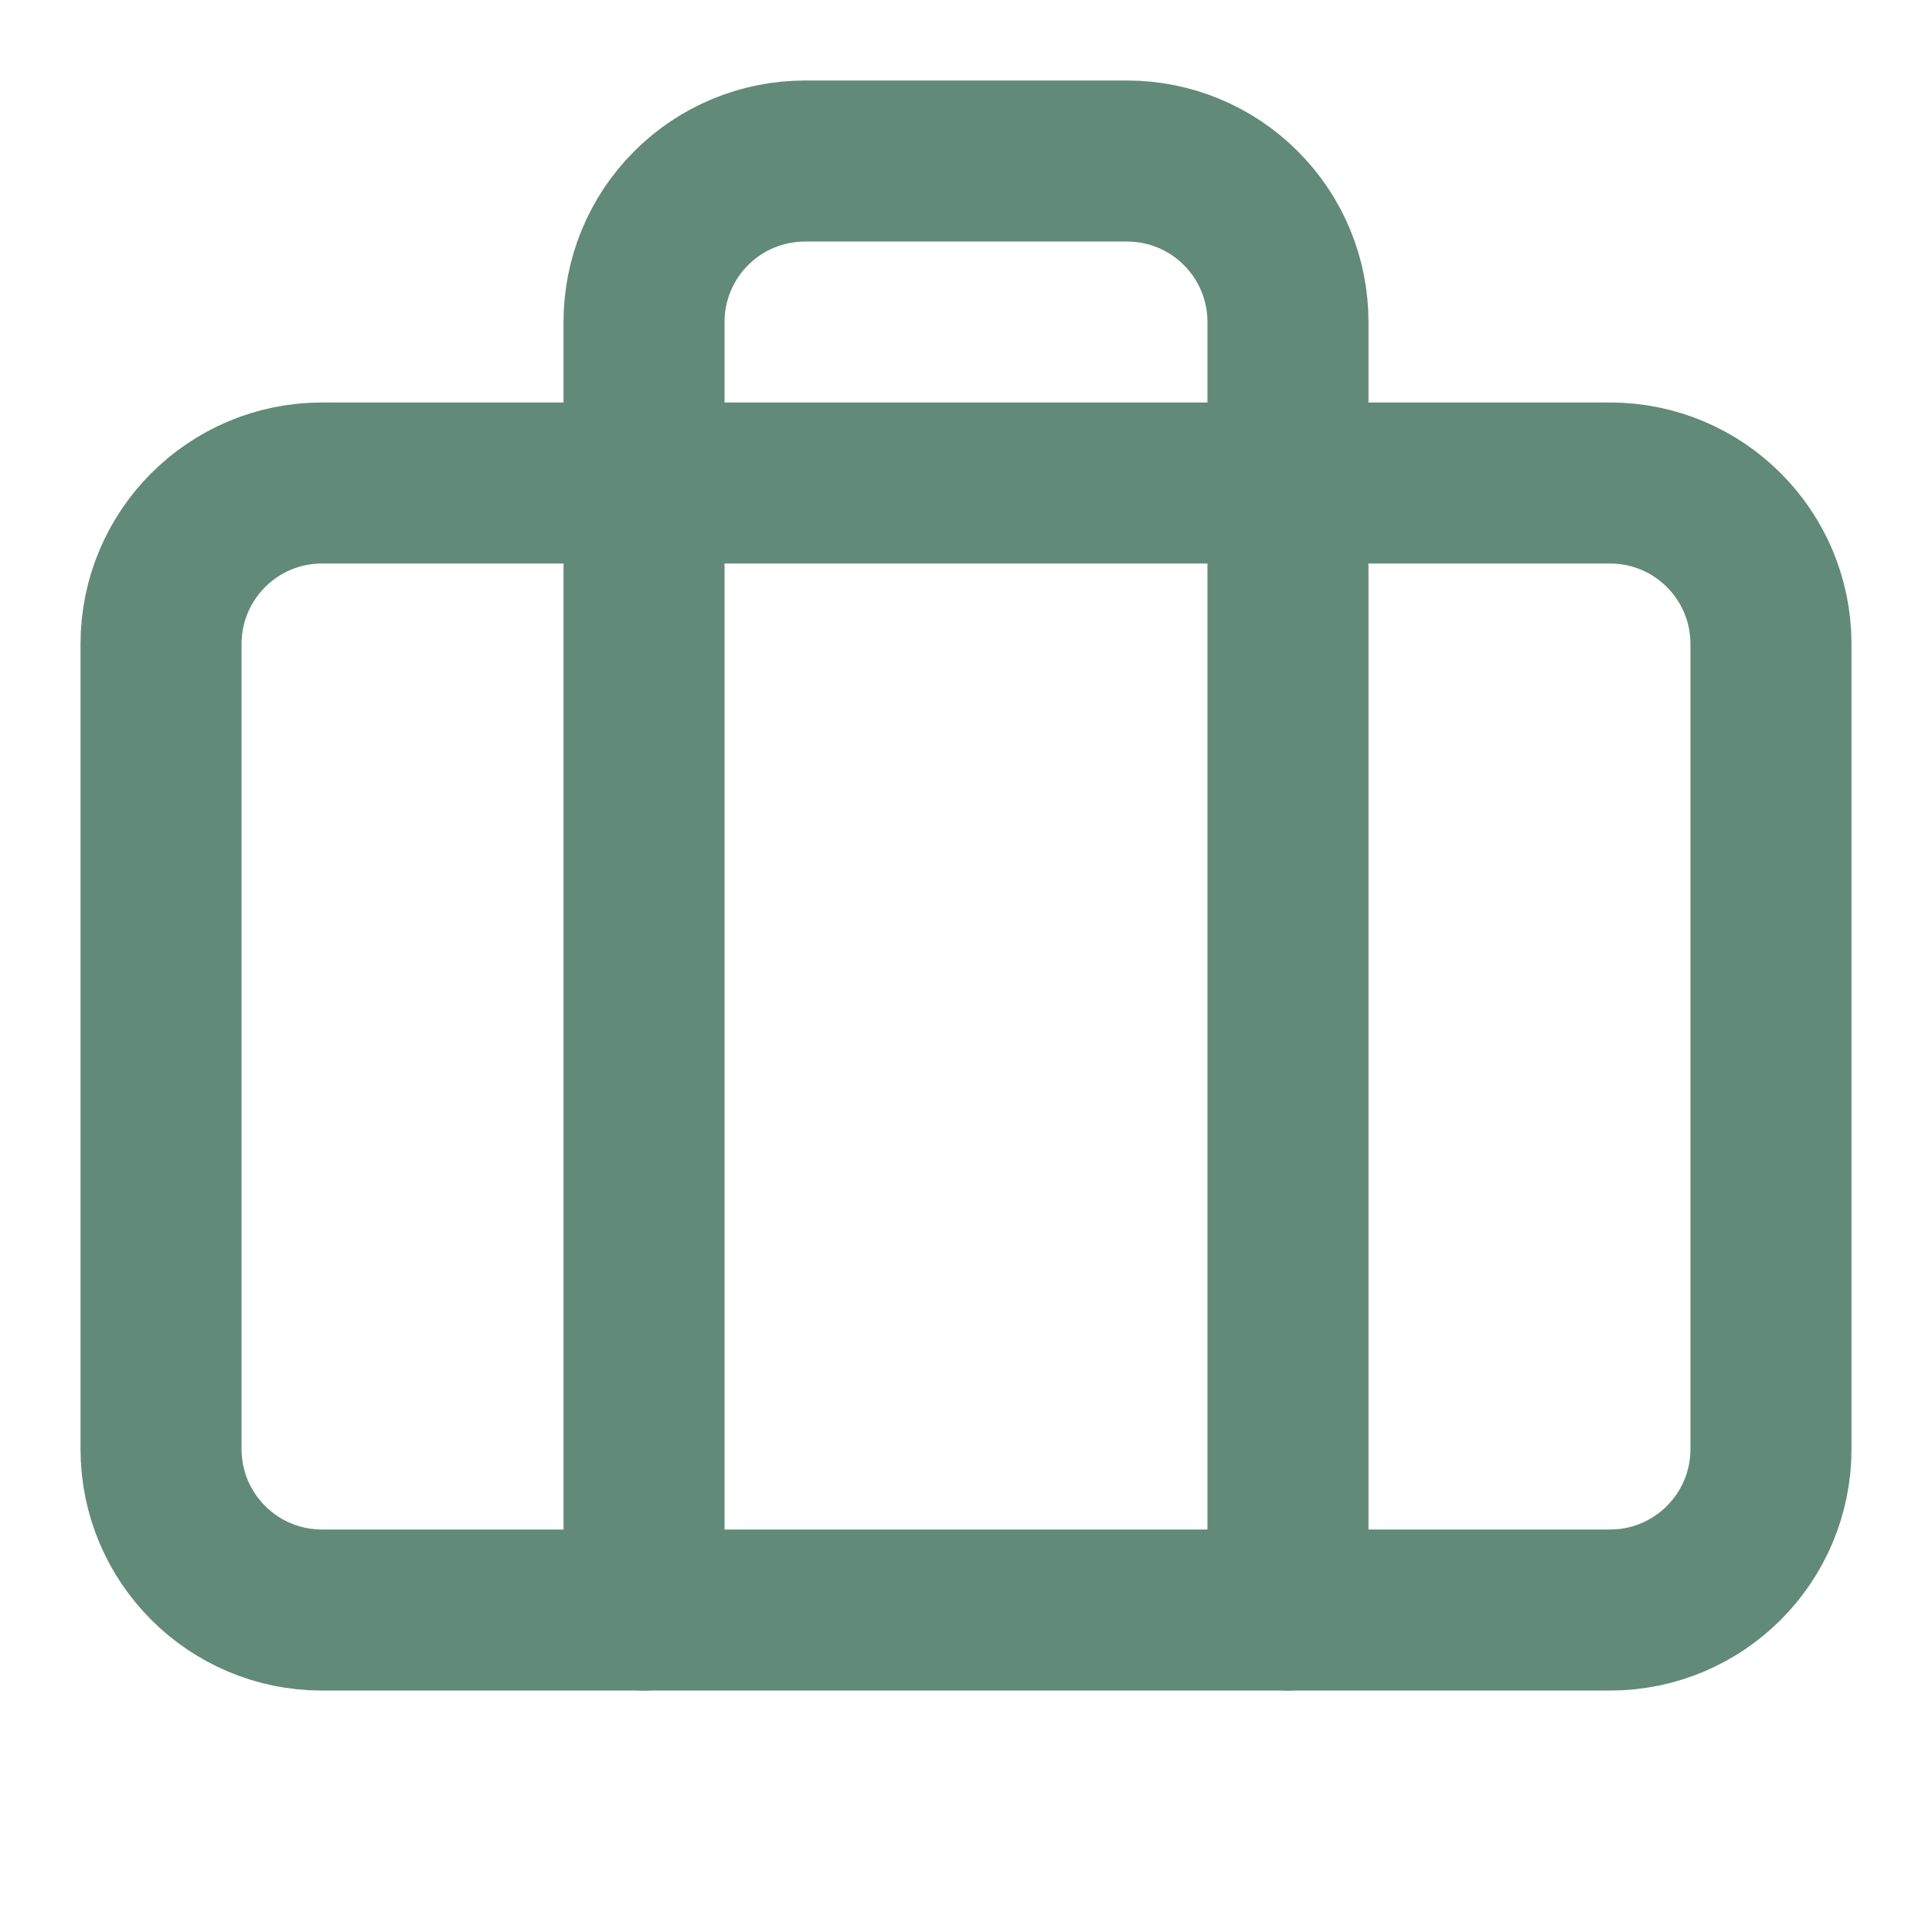
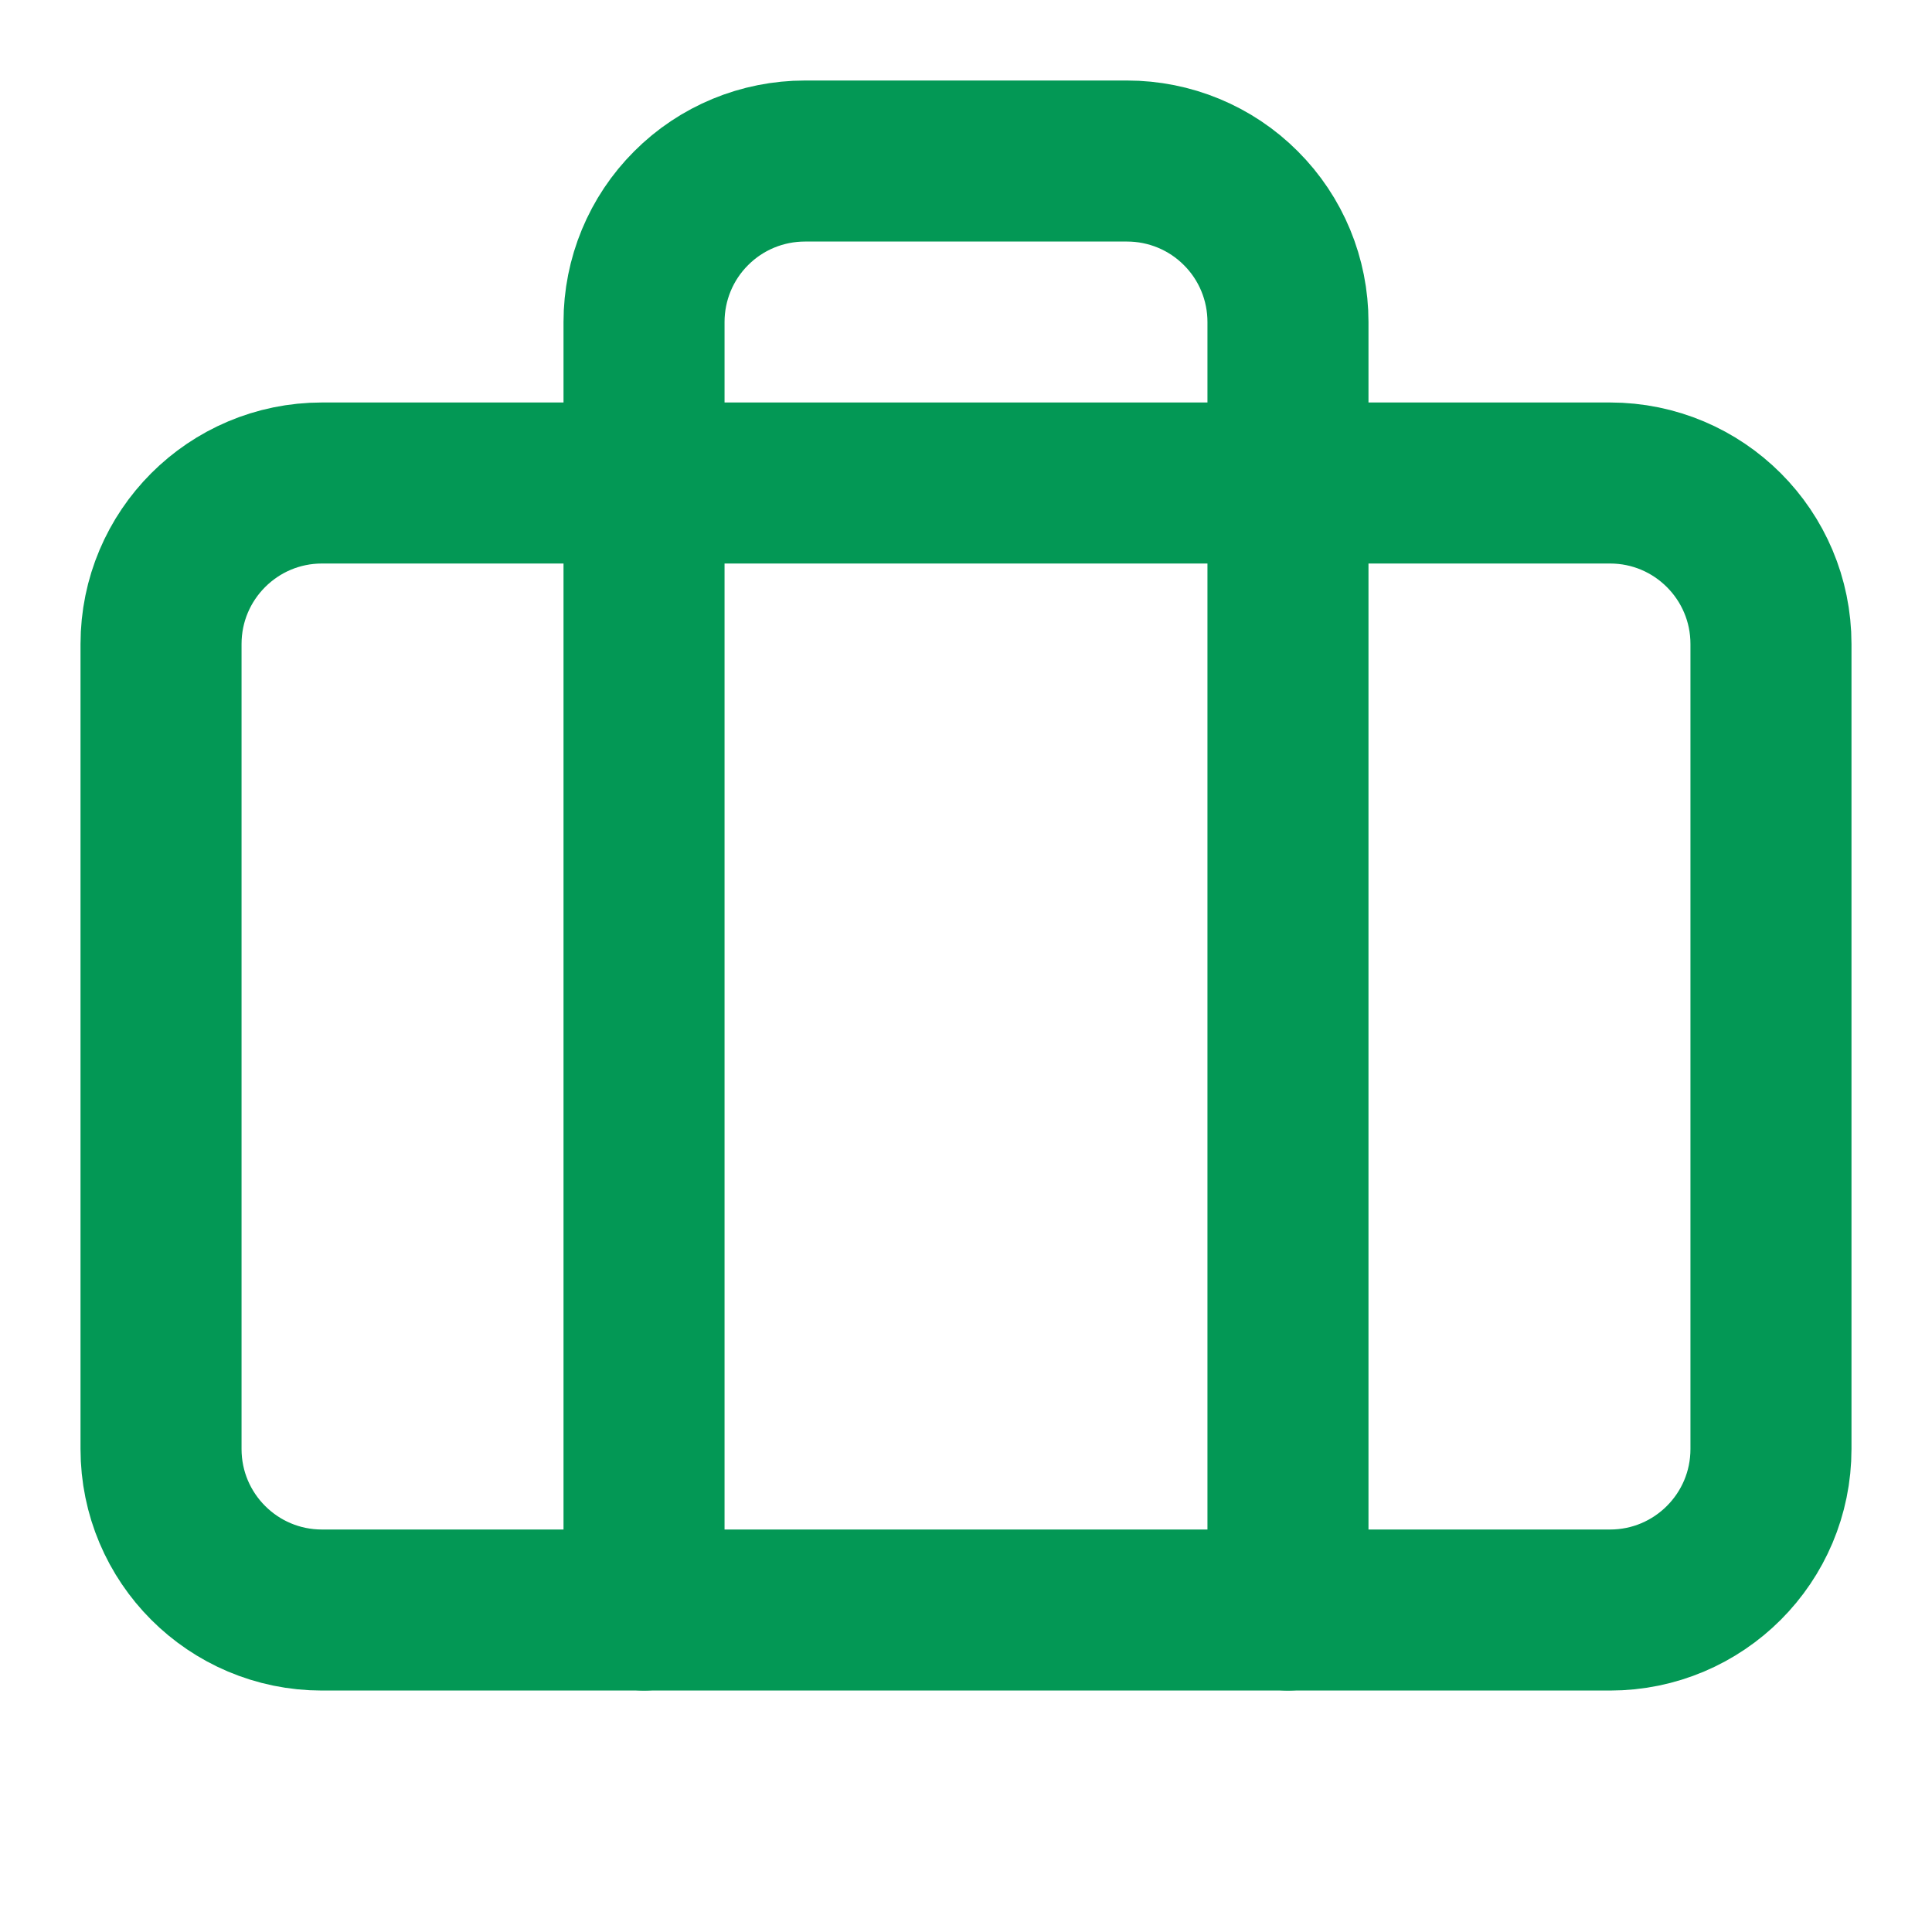
<svg xmlns="http://www.w3.org/2000/svg" width="20" height="20" viewBox="0 0 20 20" fill="none">
-   <path d="M13.333 16.667V3.333C13.333 2.891 13.158 2.467 12.845 2.155C12.533 1.842 12.109 1.667 11.667 1.667H8.333C7.891 1.667 7.467 1.842 7.155 2.155C6.842 2.467 6.667 2.891 6.667 3.333V16.667" stroke="#628A78" stroke-width="1.667" stroke-linecap="round" stroke-linejoin="round" />
-   <path d="M16.667 5H3.333C2.413 5 1.667 5.746 1.667 6.667V15C1.667 15.921 2.413 16.667 3.333 16.667H16.667C17.587 16.667 18.333 15.921 18.333 15V6.667C18.333 5.746 17.587 5 16.667 5Z" stroke="#628A78" stroke-width="1.667" stroke-linecap="round" stroke-linejoin="round" />
+   <path d="M13.333 16.667V3.333C13.333 2.891 13.158 2.467 12.845 2.155C12.533 1.842 12.109 1.667 11.667 1.667H8.333C7.891 1.667 7.467 1.842 7.155 2.155C6.842 2.467 6.667 2.891 6.667 3.333V16.667" stroke="#039855" stroke-width="1.667" stroke-linecap="round" stroke-linejoin="round" />
+   <path d="M16.667 5H3.333C2.413 5 1.667 5.746 1.667 6.667V15C1.667 15.921 2.413 16.667 3.333 16.667H16.667C17.587 16.667 18.333 15.921 18.333 15V6.667C18.333 5.746 17.587 5 16.667 5Z" stroke="#039855" stroke-width="1.667" stroke-linecap="round" stroke-linejoin="round" />
</svg>
